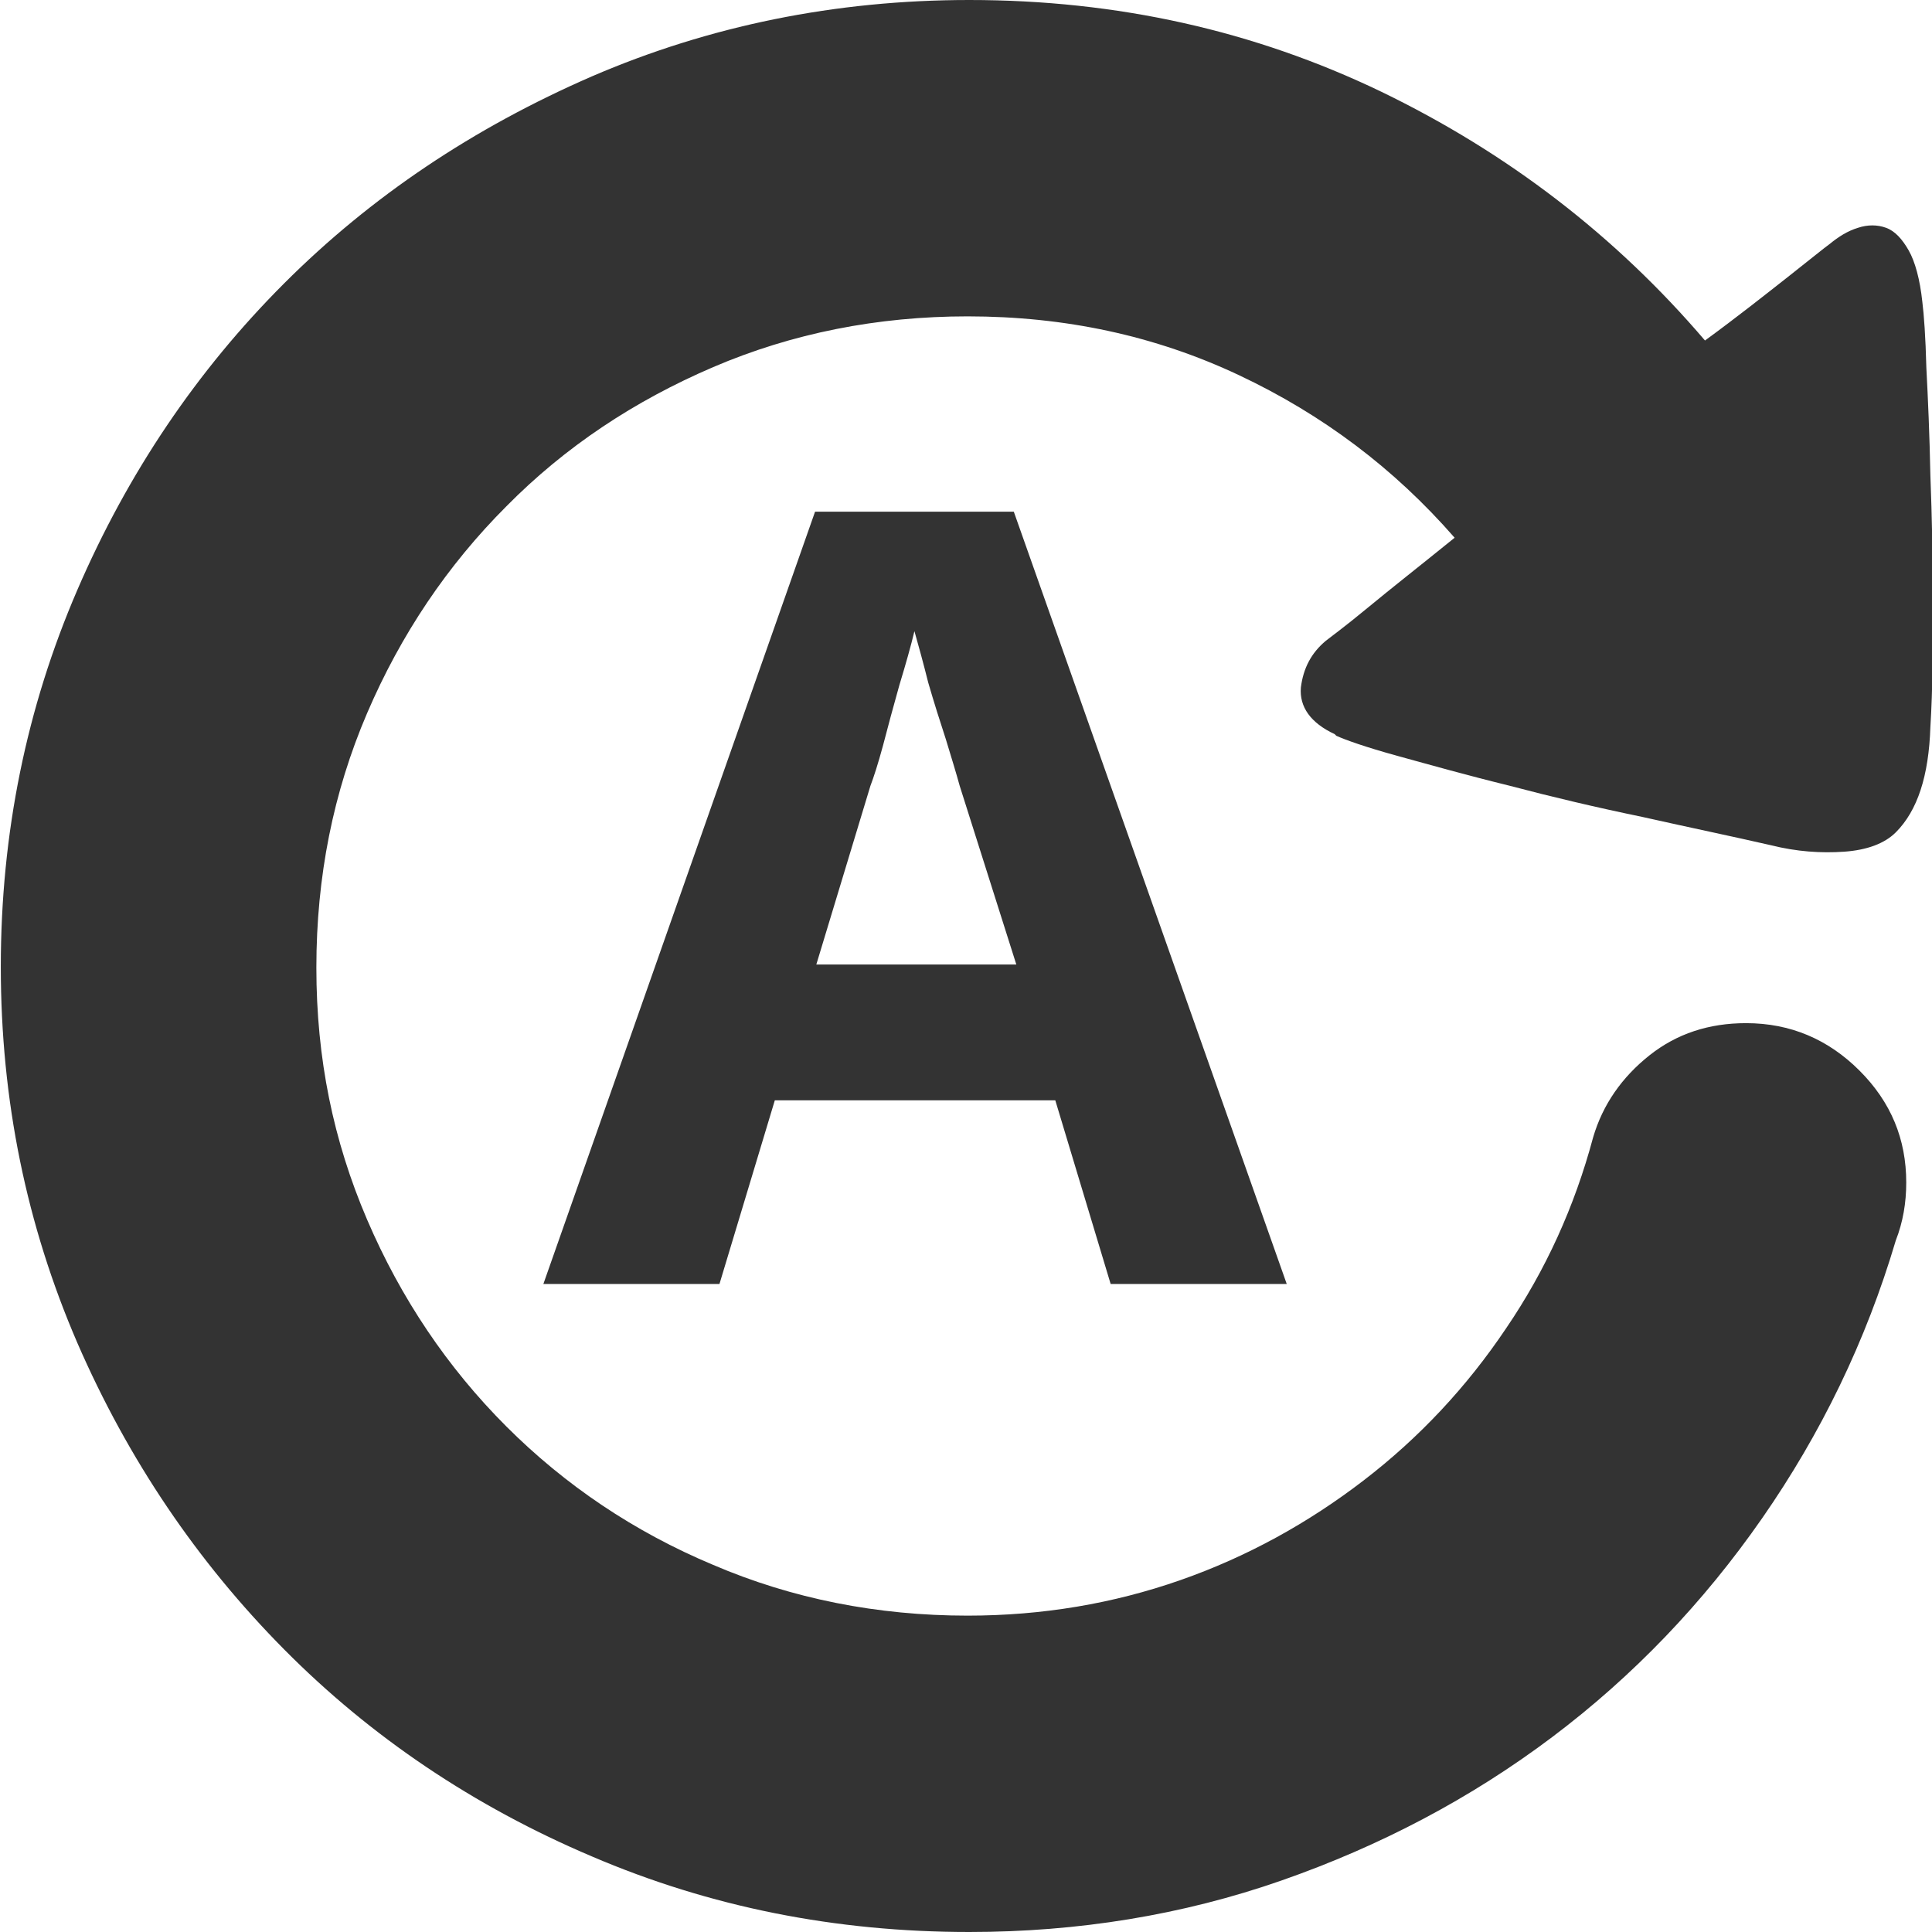
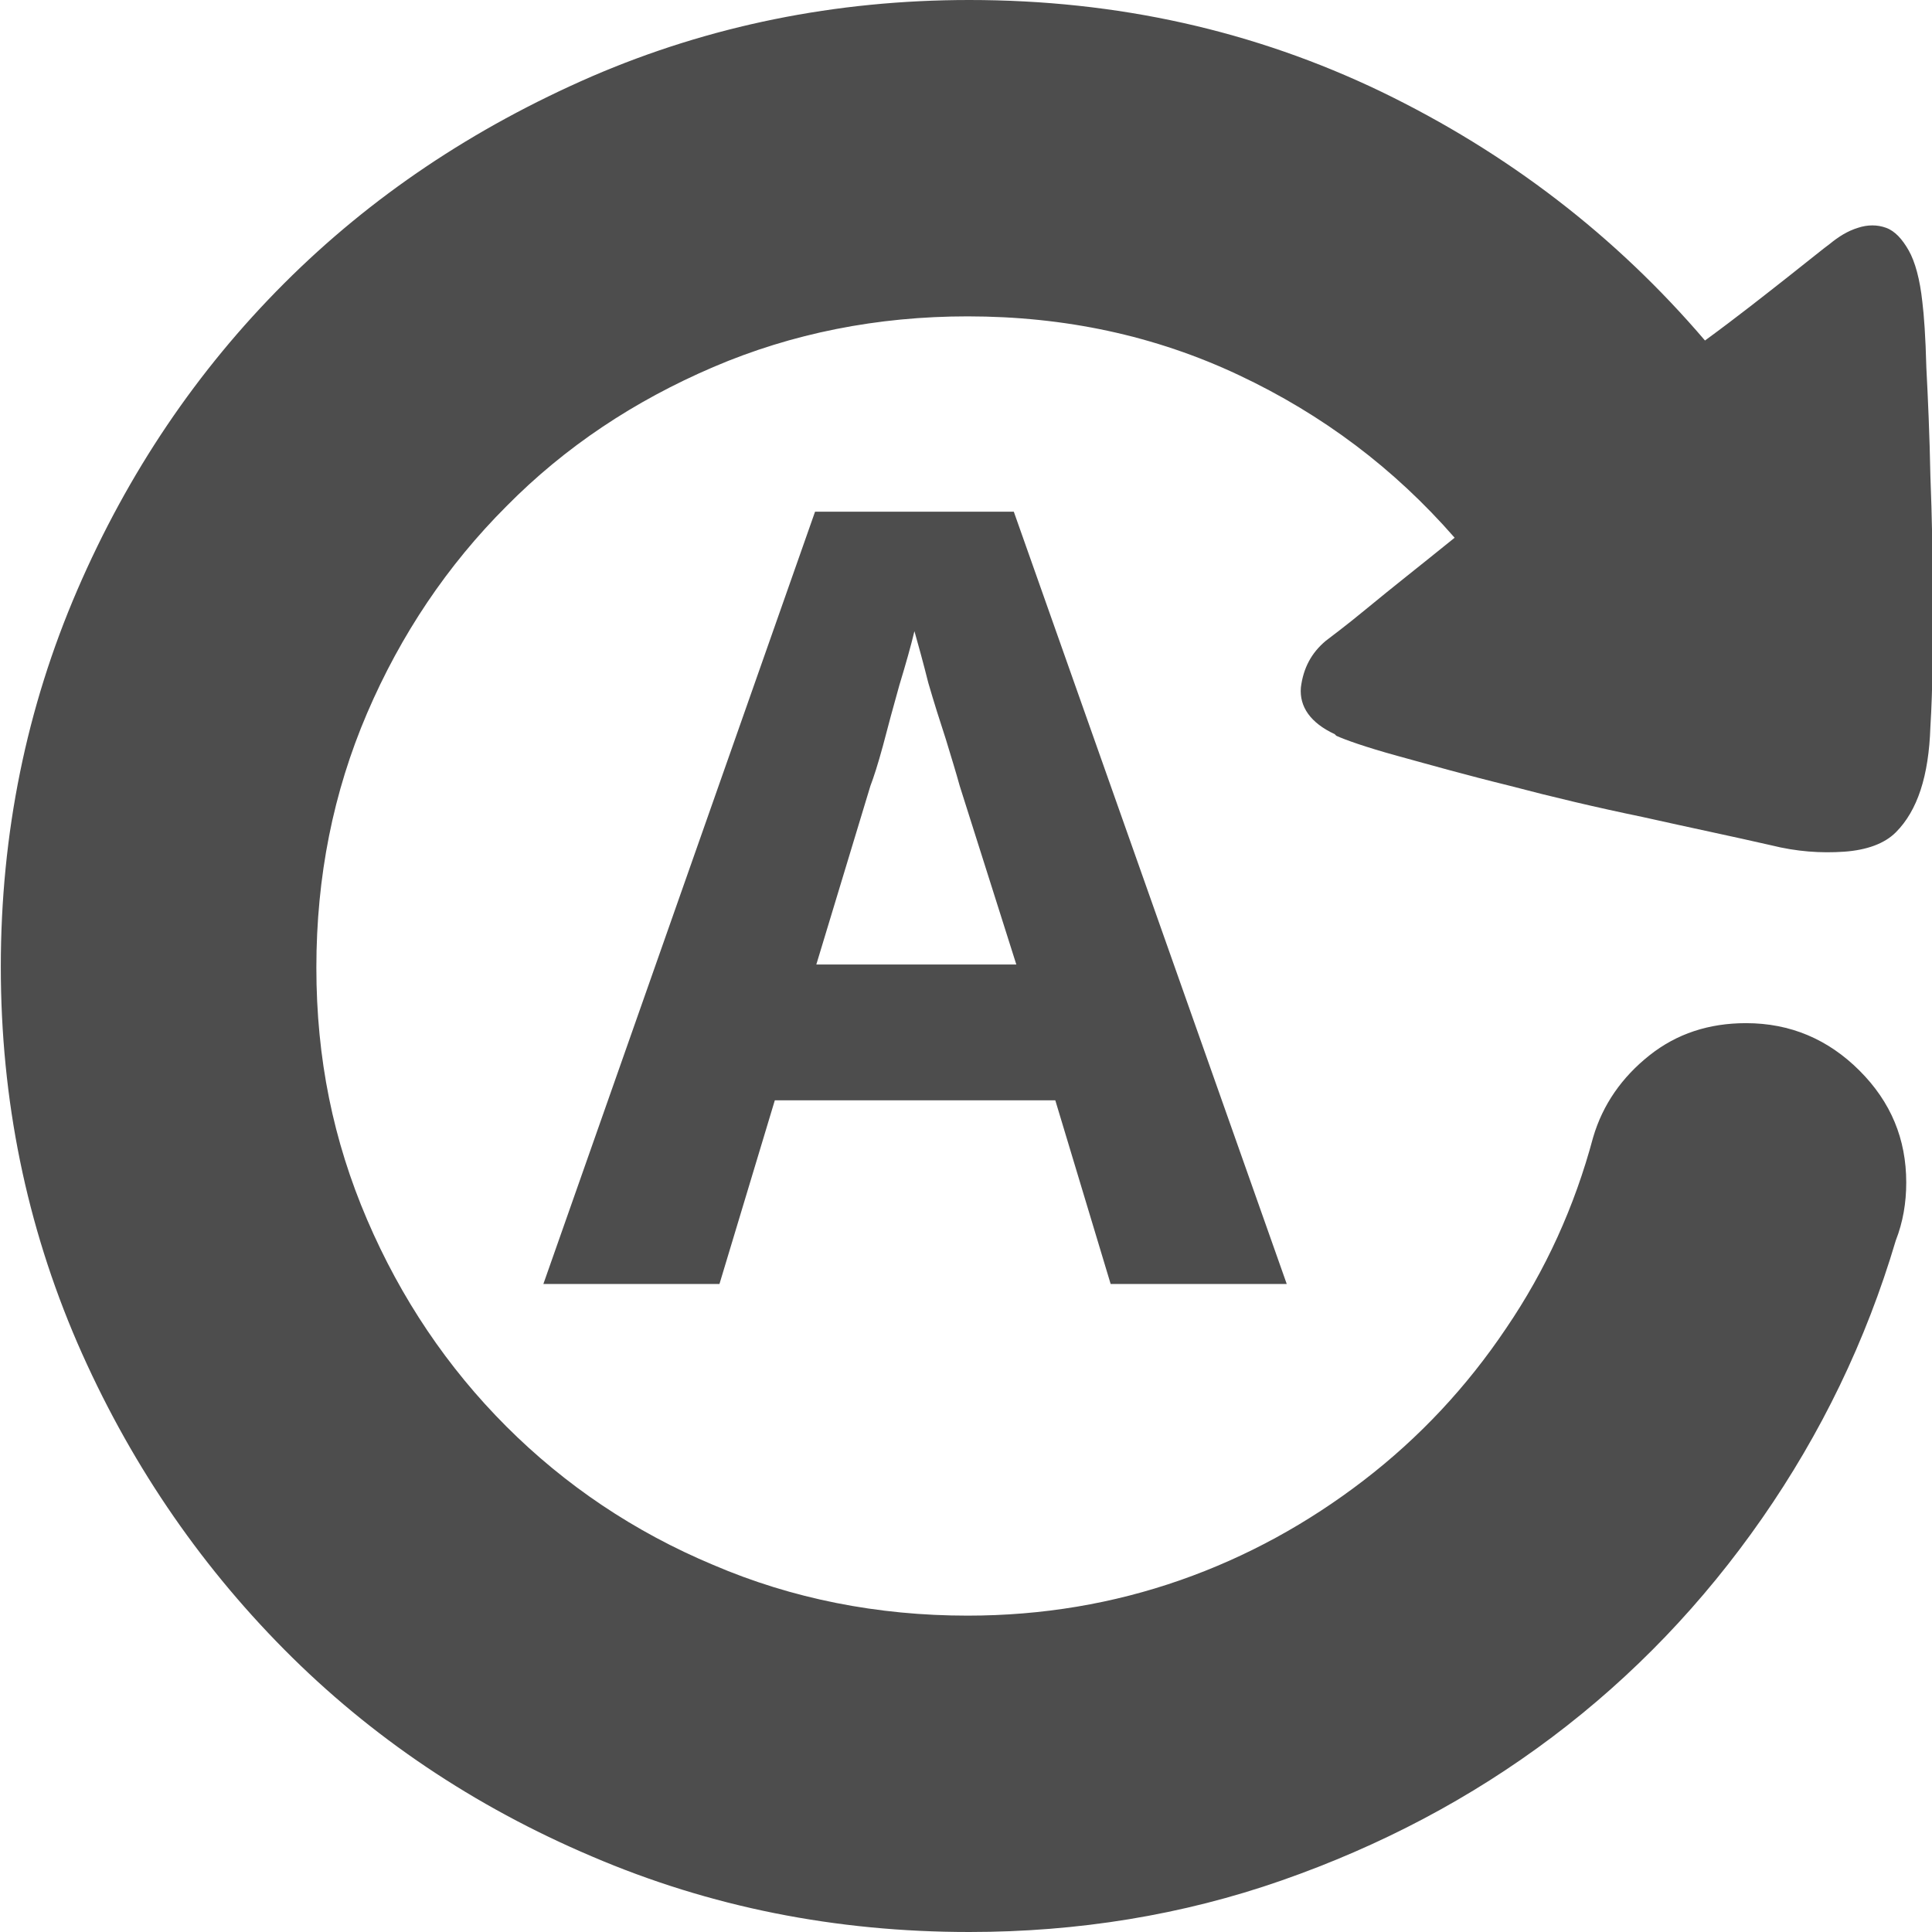
<svg xmlns="http://www.w3.org/2000/svg" id="Layer_1" viewBox="0 0 24 24">
  <defs>
-     <style>.cls-1,.cls-2{fill:#333;}.cls-2{font-family:Gotham-Bold, Gotham;font-size:13.38px;font-weight:700;}</style>
+     <style>.cls-1,.cls-2{fill:#4d4d4d;}.cls-2{font-family:Gotham-Bold, Gotham;font-size:13.38px;font-weight:700;}</style>
  </defs>
  <path class="cls-1" d="m16.58,9.12c-.3-.14-.44-.34-.42-.58.03-.24.13-.43.31-.58.05-.04.23-.17.52-.41s.66-.53,1.08-.87c-.75-.86-1.64-1.53-2.68-2.02-1.04-.49-2.16-.73-3.37-.73-1.12,0-2.18.21-3.16.63-.98.42-1.84.99-2.57,1.73-.73.73-1.31,1.59-1.73,2.57-.42.98-.63,2.03-.63,3.16s.21,2.15.63,3.13c.42.98,1,1.84,1.73,2.57.73.73,1.59,1.31,2.57,1.72.98.42,2.04.63,3.16.63.93,0,1.81-.15,2.64-.44s1.59-.71,2.28-1.24c.69-.53,1.28-1.16,1.77-1.89.49-.72.85-1.51,1.08-2.37.12-.41.36-.75.7-1.02.34-.27.74-.4,1.2-.4.55,0,1.02.2,1.41.59s.58.85.58,1.39c0,.25-.04.49-.13.72-.37,1.25-.93,2.4-1.66,3.45-.73,1.05-1.6,1.96-2.61,2.72-1.01.76-2.13,1.35-3.36,1.78-1.23.43-2.53.64-3.88.64-1.66,0-3.22-.31-4.69-.94-1.46-.62-2.74-1.48-3.82-2.57-1.08-1.09-1.94-2.36-2.57-3.81-.63-1.46-.95-3.01-.95-4.67s.32-3.22.95-4.68c.63-1.46,1.49-2.73,2.57-3.81,1.08-1.08,2.35-1.93,3.82-2.57,1.46-.63,3.03-.95,4.69-.95,1.84,0,3.54.38,5.12,1.14,1.57.76,2.91,1.79,4.02,3.09.41-.3.75-.57,1.03-.79.28-.22.45-.36.52-.41.11-.09.22-.16.35-.2.12-.04.24-.04.35,0s.2.14.28.28c.08.14.14.36.17.64.02.16.04.43.05.82.02.38.04.83.05,1.34.02.51.03,1.03.03,1.58s0,1.06-.03,1.54c-.02.61-.16,1.04-.43,1.31-.14.14-.36.22-.64.24-.29.02-.59,0-.91-.08-.48-.11-1.01-.22-1.59-.35-.58-.12-1.13-.25-1.66-.39-.53-.13-.99-.26-1.39-.37-.4-.11-.65-.2-.76-.25h0Z" />
  <text class="cls-2" transform="translate(6.75 15.95)">
    <tspan x="0" y="0">A</tspan>
  </text>
</svg>
